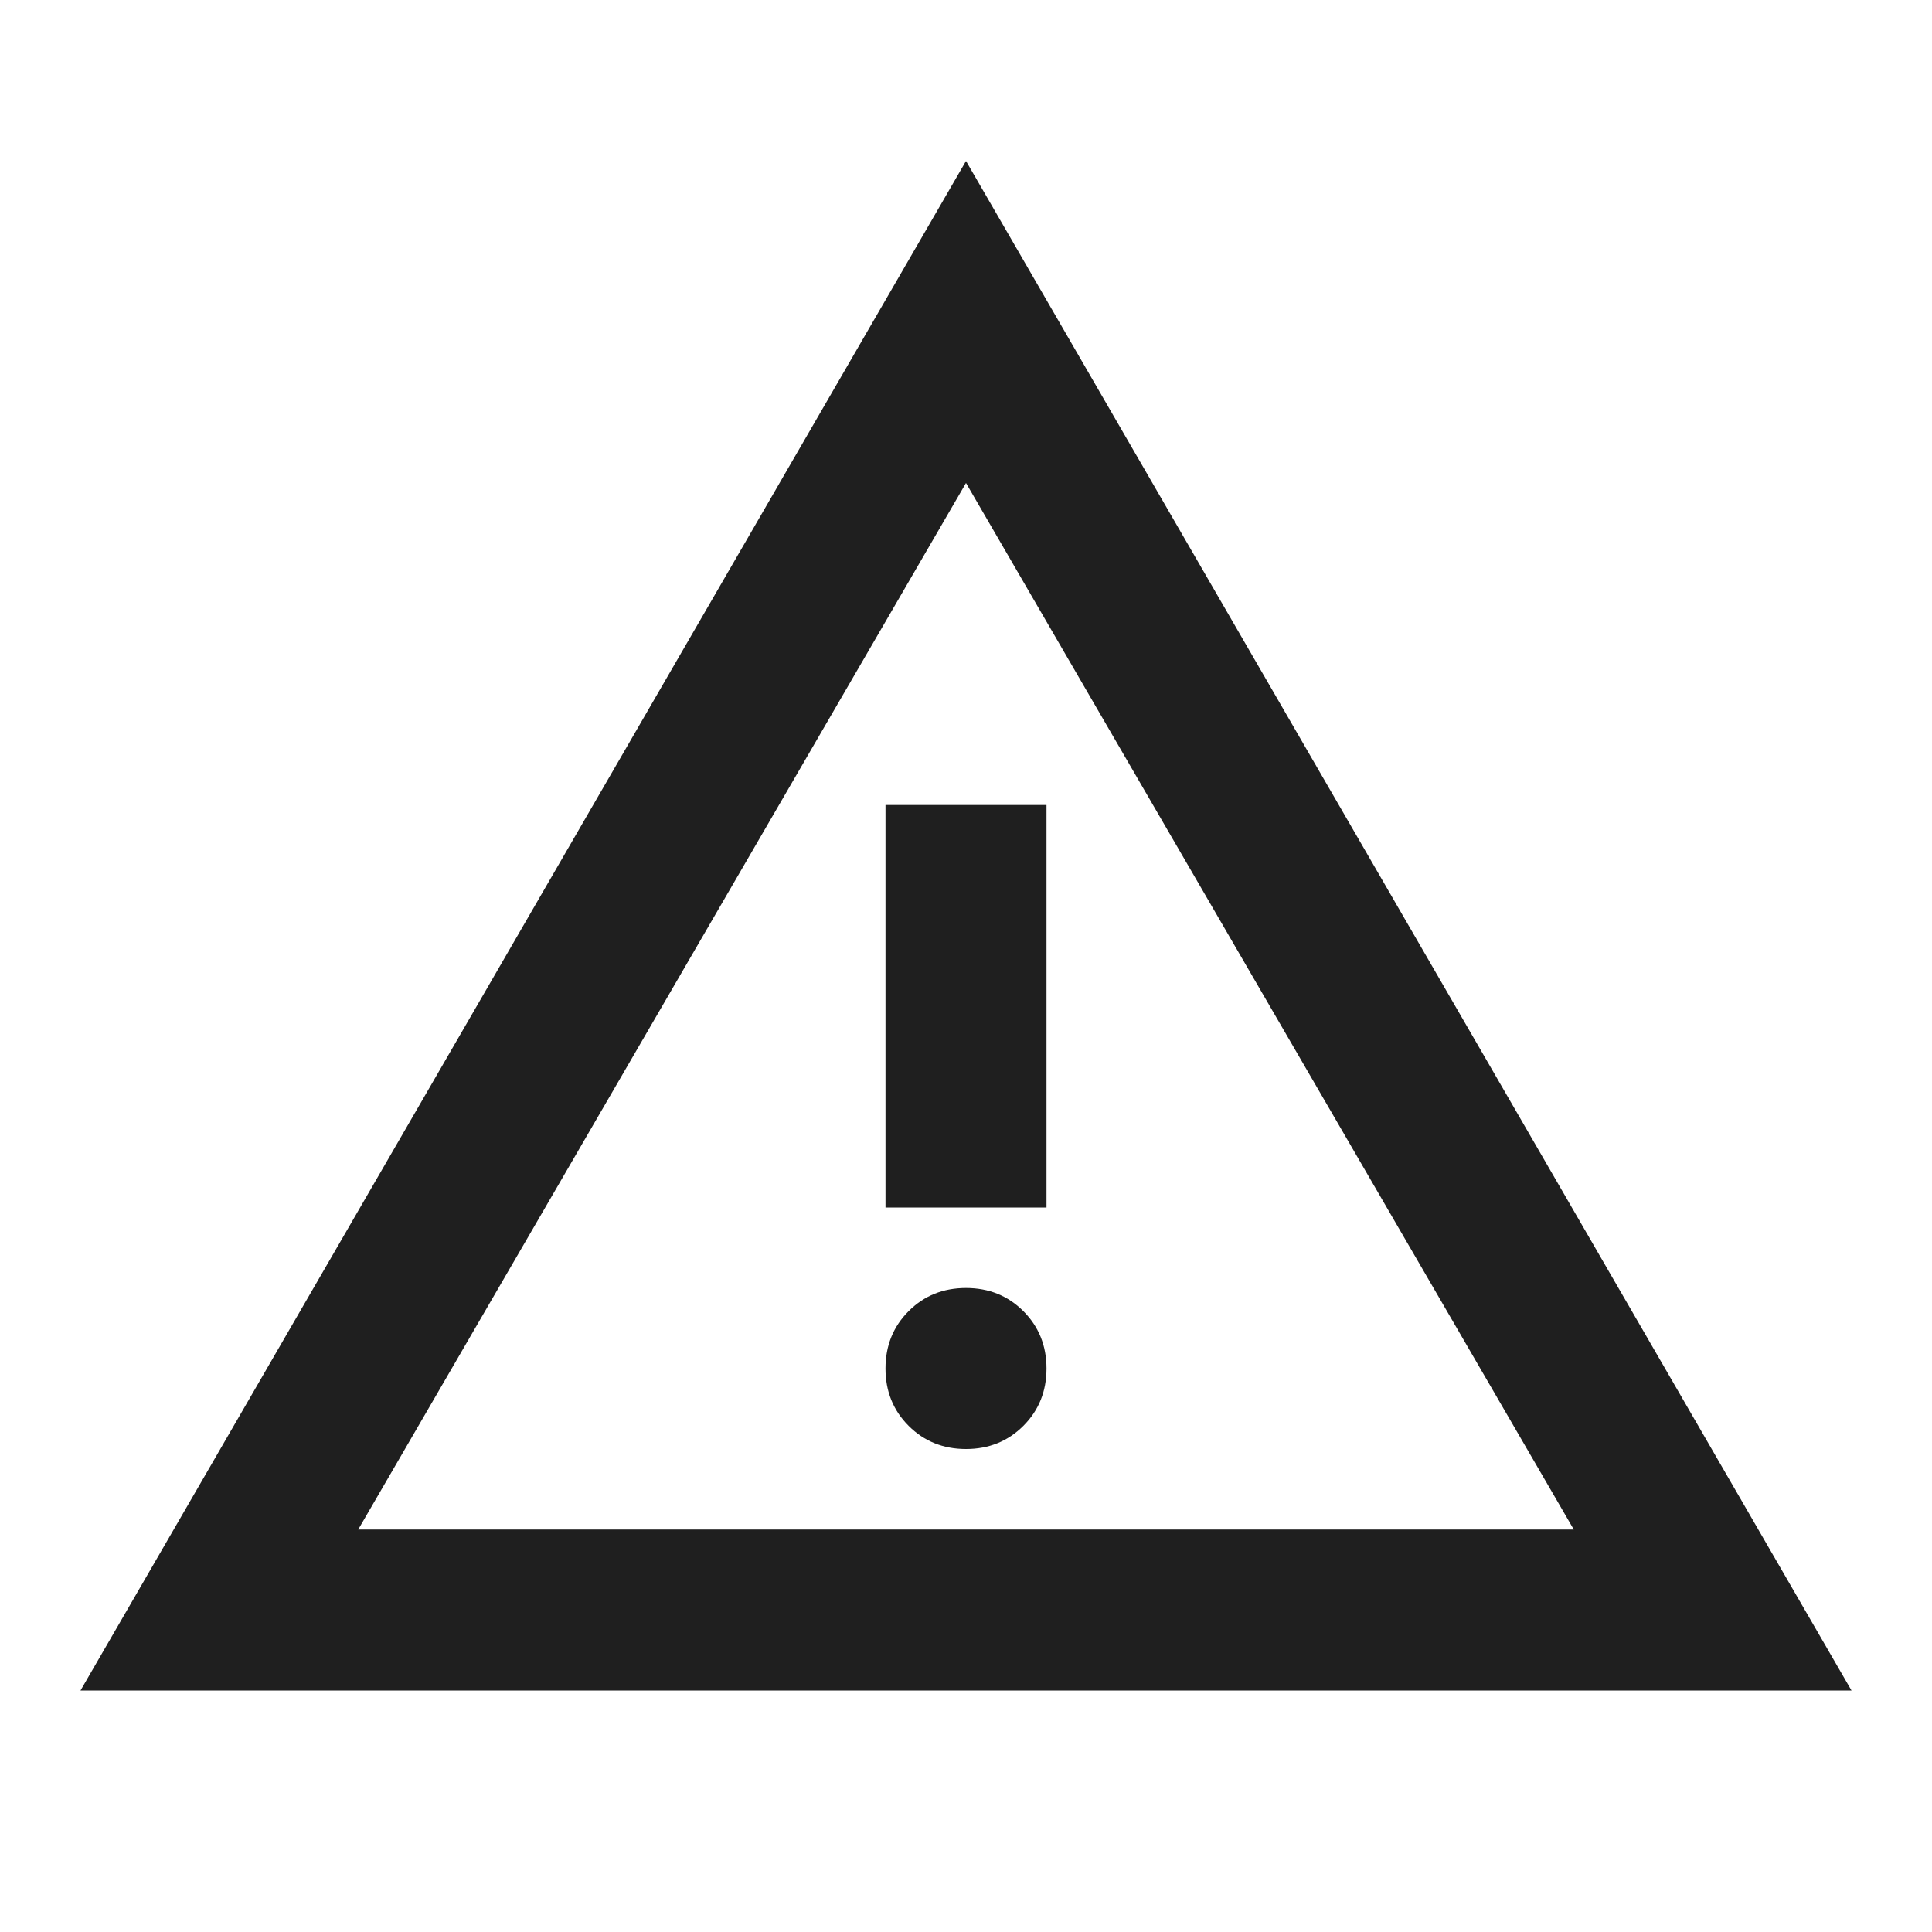
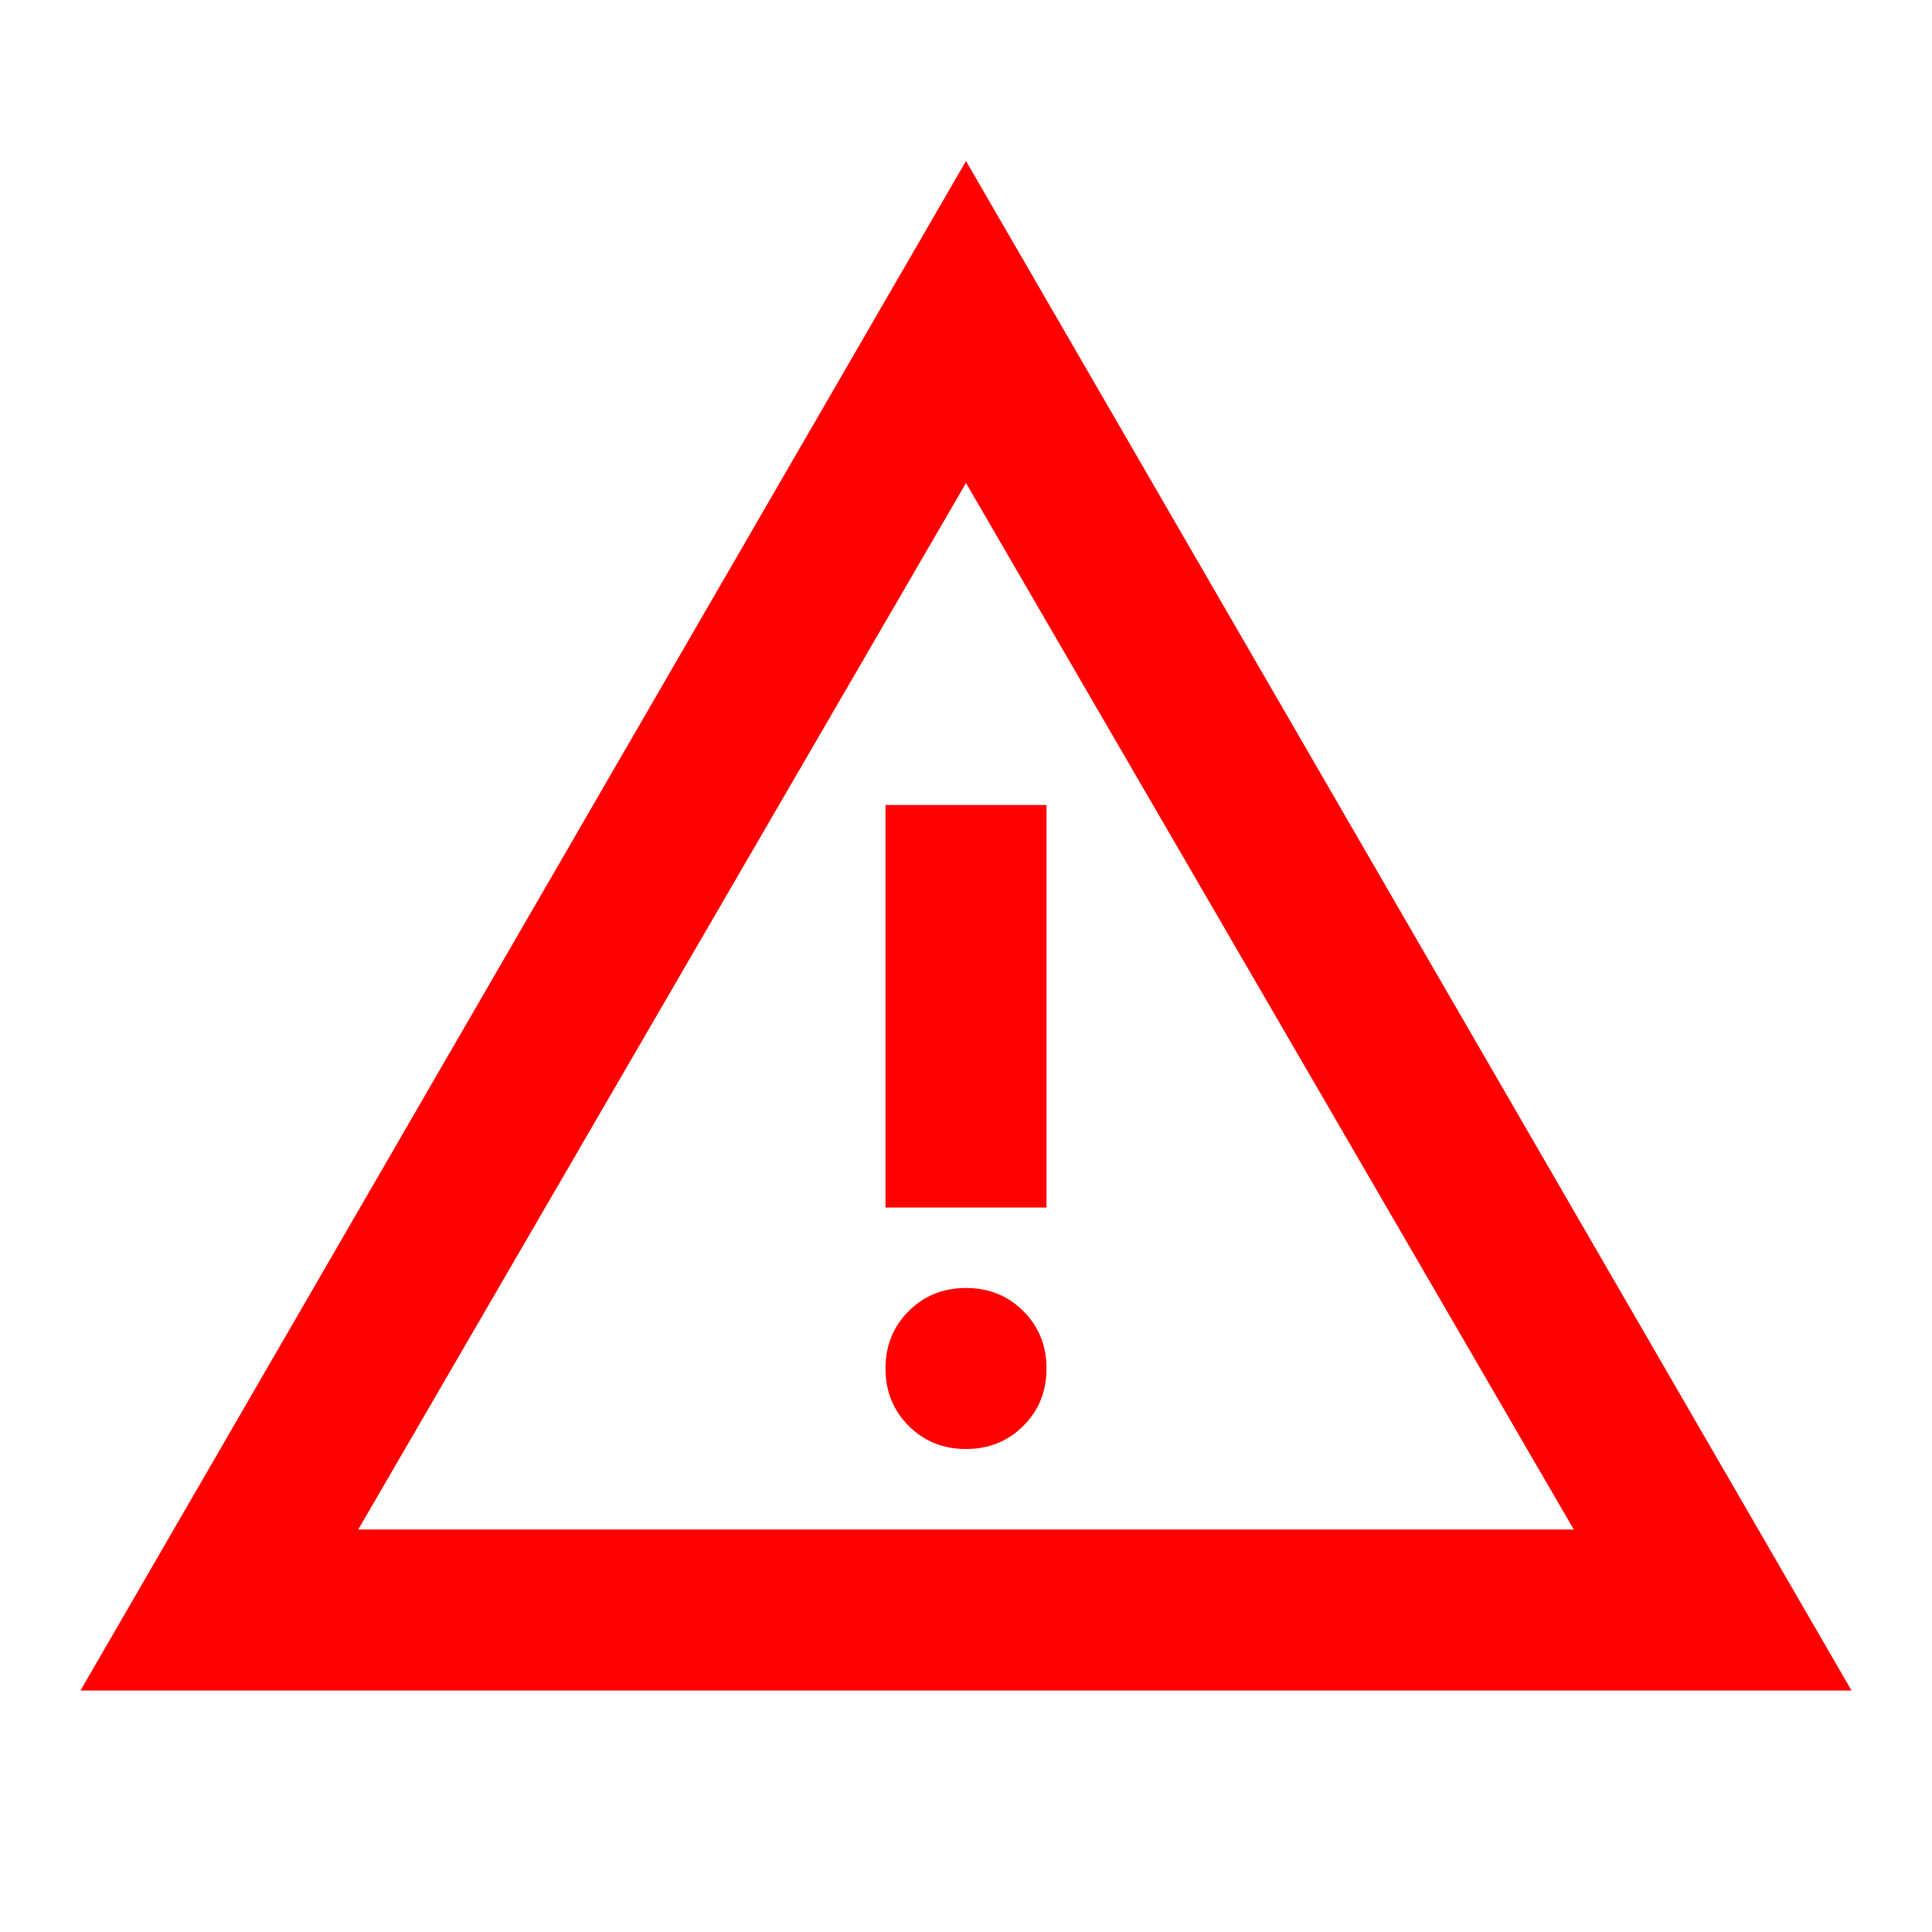
- <svg xmlns="http://www.w3.org/2000/svg" height="24px" viewBox="0 -960 960 960" width="24px" fill="#1f1f1f">
+ <svg xmlns="http://www.w3.org/2000/svg" height="24px" viewBox="0 -960 960 960" width="24px" fill="red">
  <path d="m40-120 440-760 440 760H40Zm138-80h604L480-720 178-200Zm330.5-51.5Q520-263 520-280t-11.5-28.5Q497-320 480-320t-28.5 11.5Q440-297 440-280t11.5 28.5Q463-240 480-240t28.5-11.5ZM440-360h80v-200h-80v200Zm40-100Z" />
</svg>
